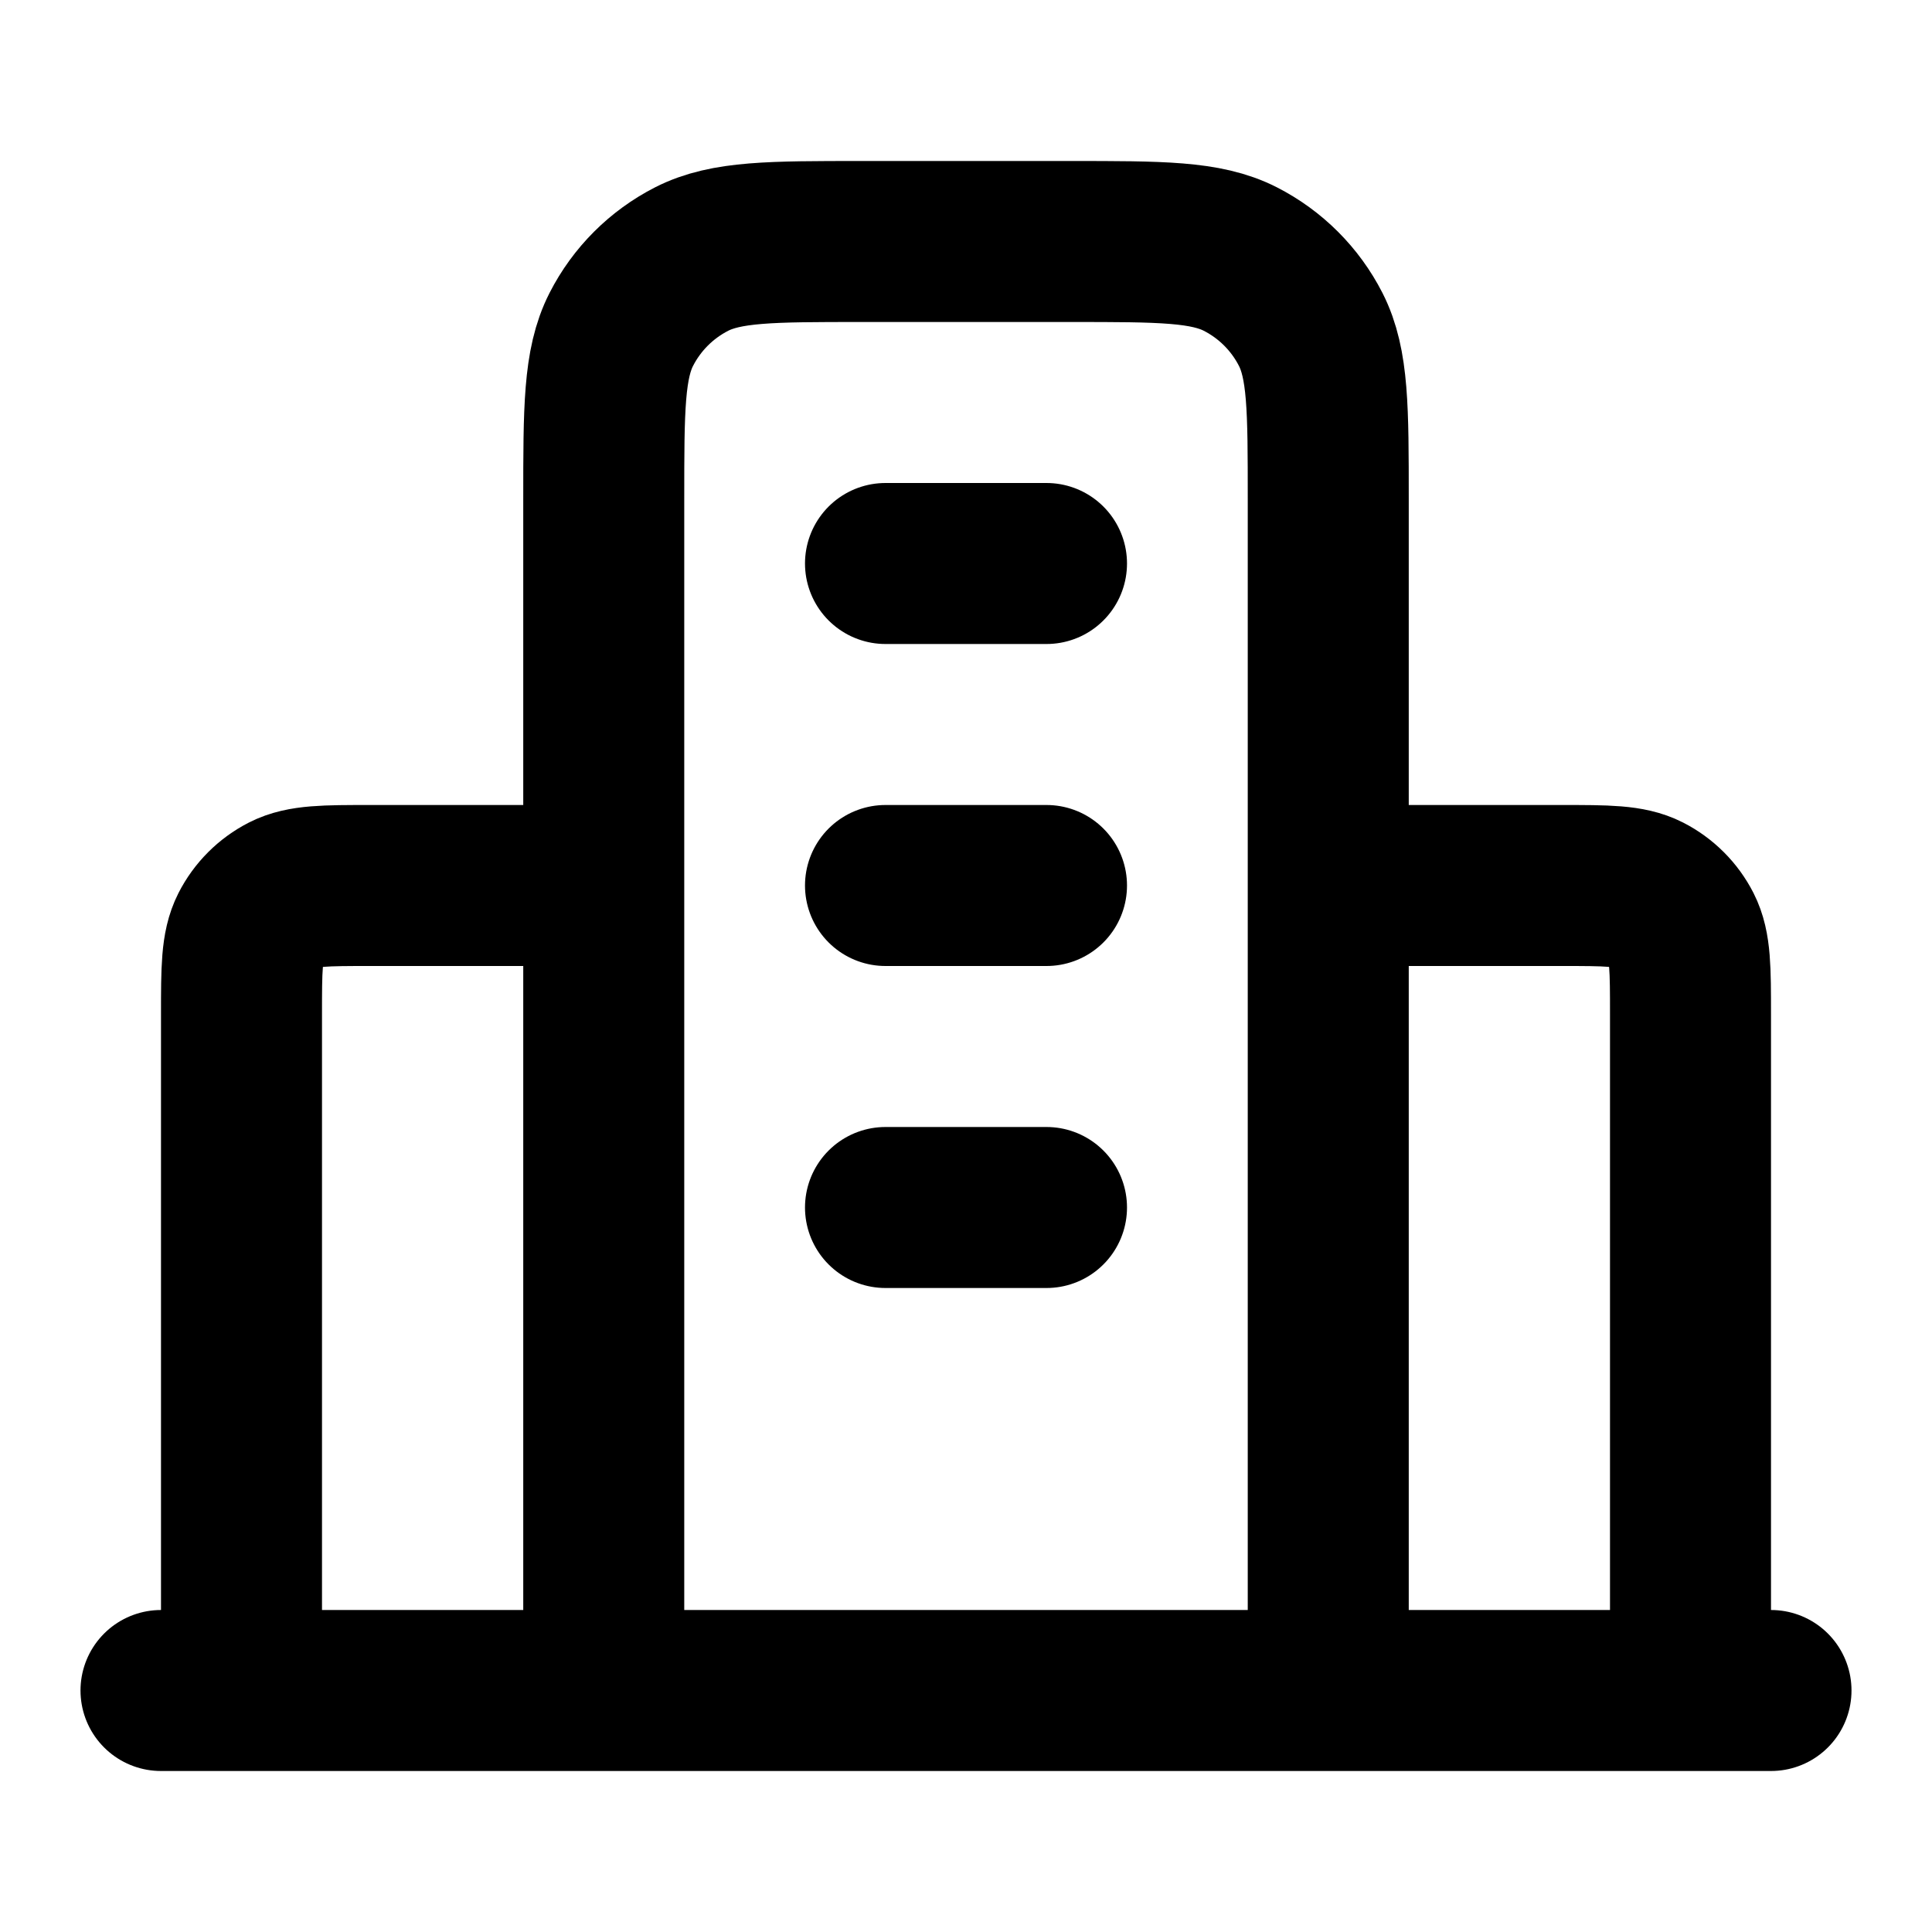
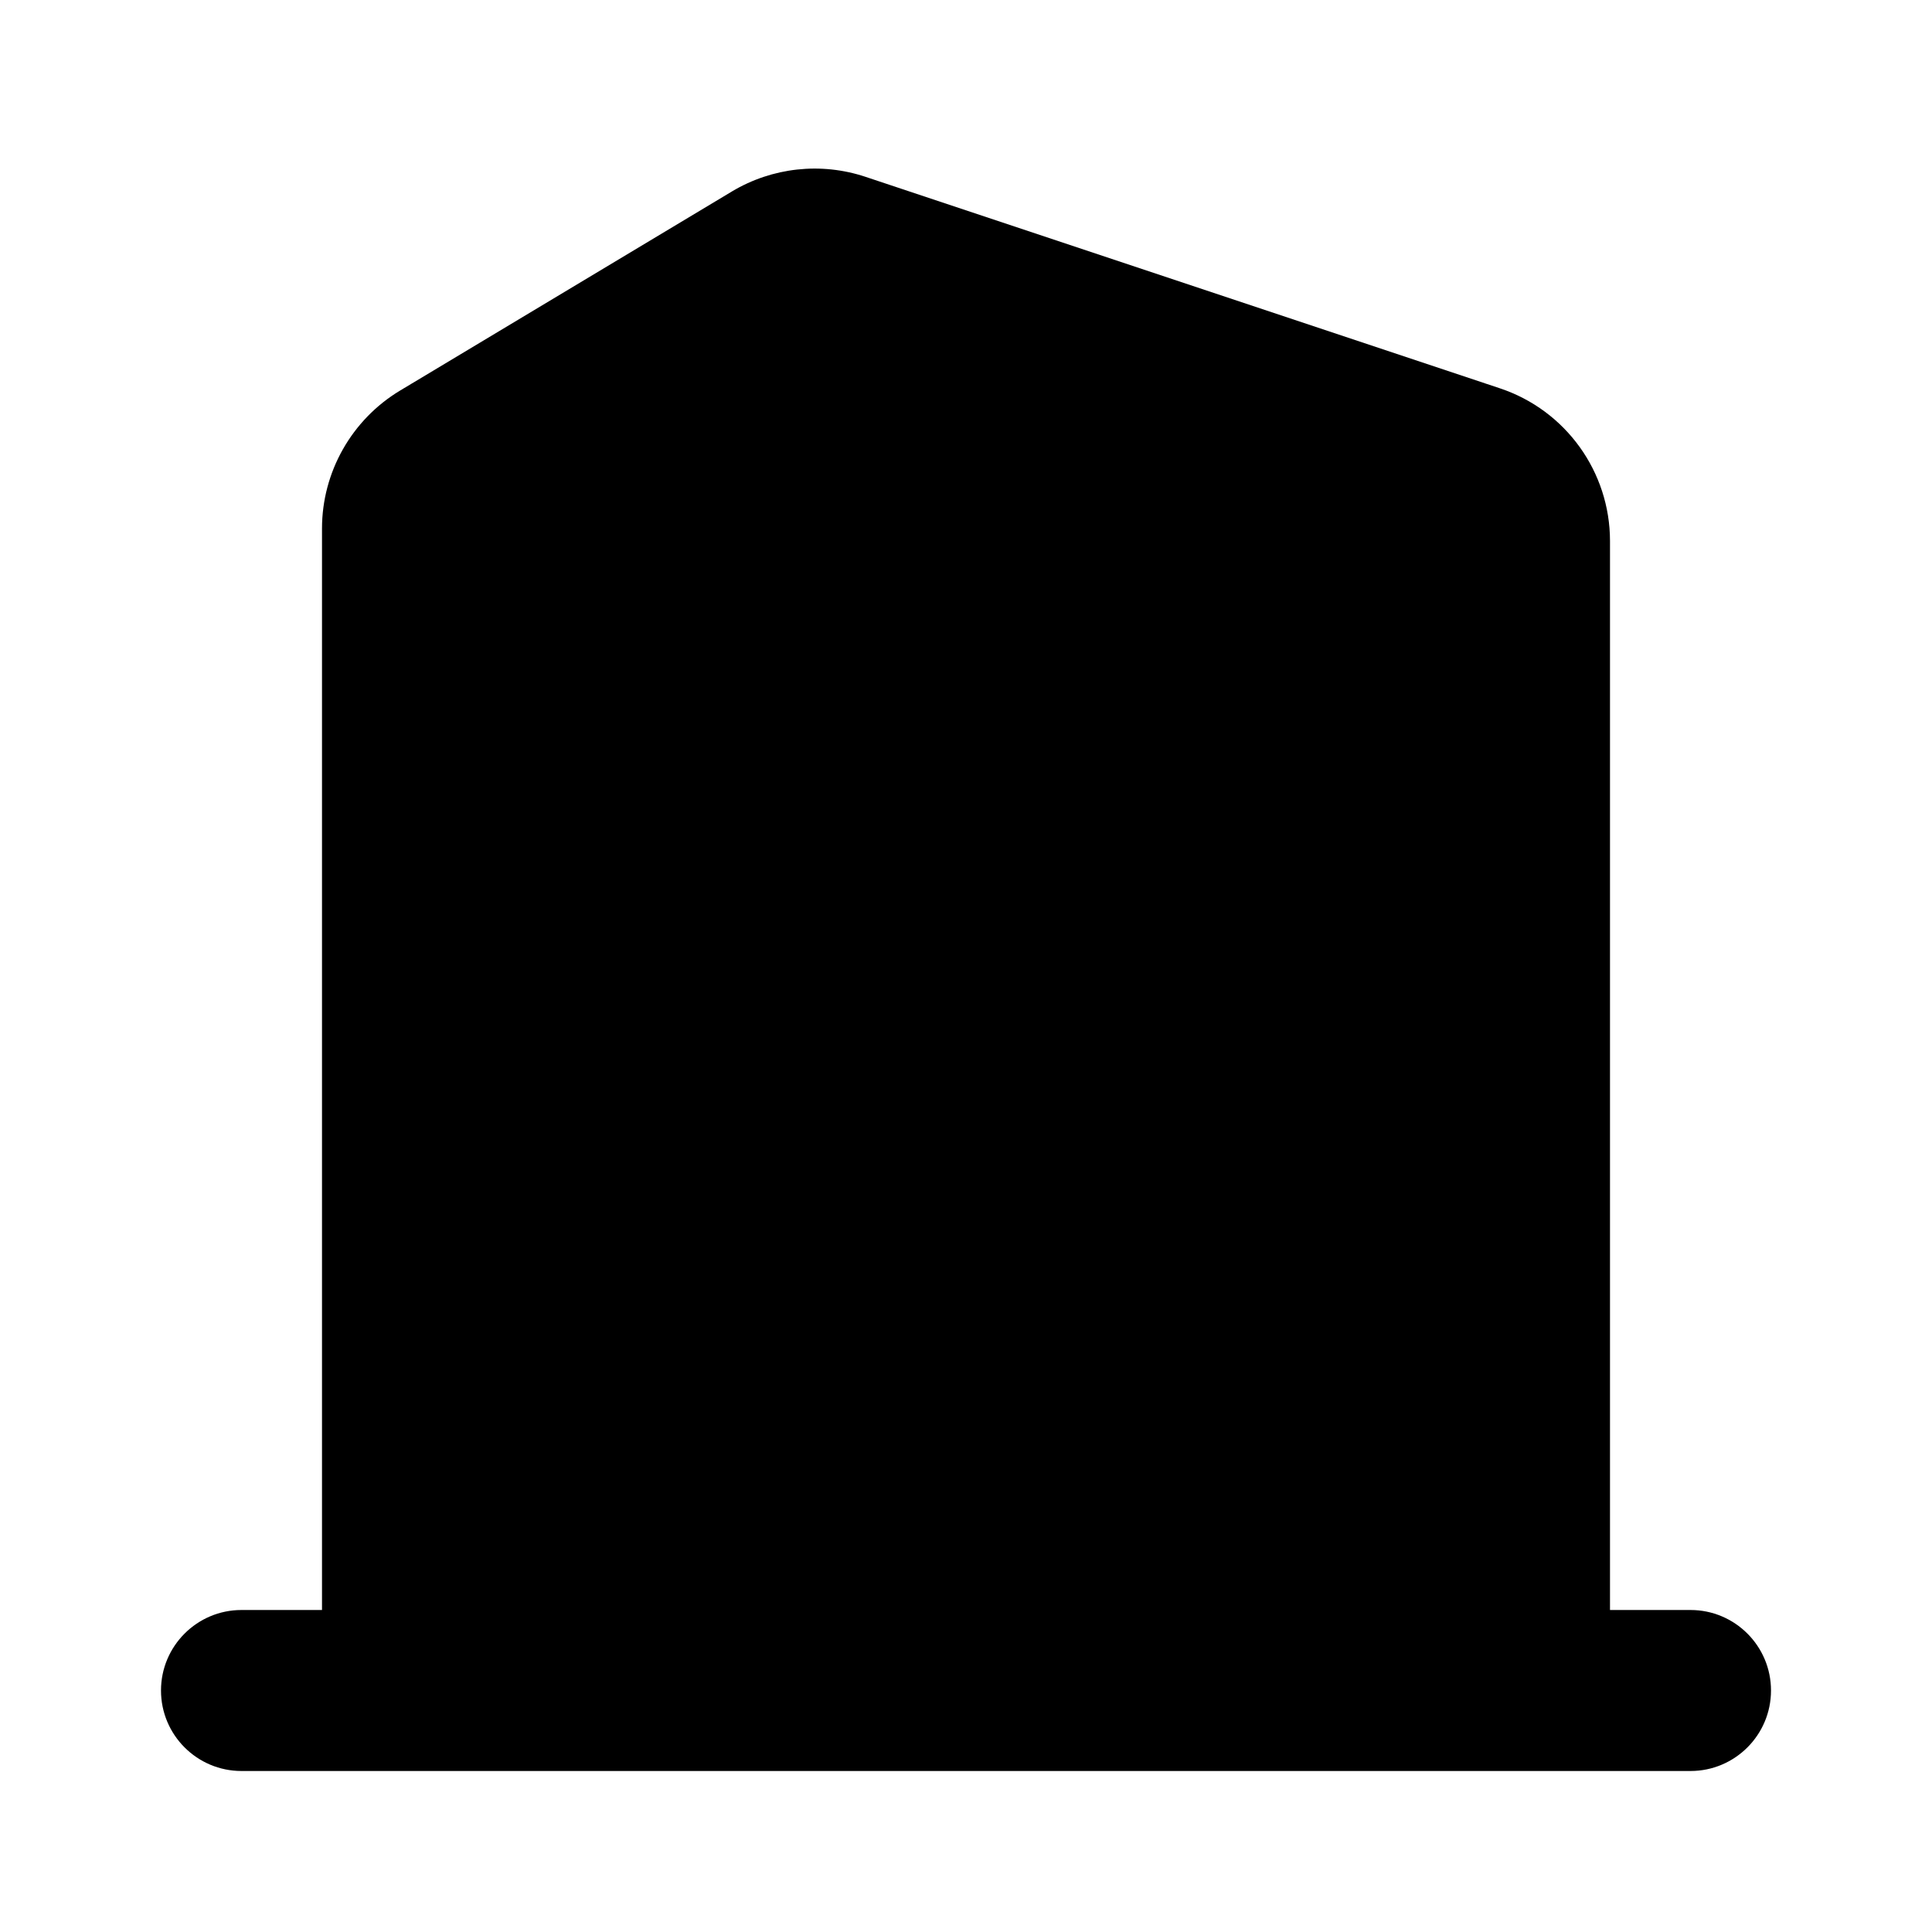
- <svg xmlns="http://www.w3.org/2000/svg" width="800px" height="800px" viewBox="0 0 24 24" fill="none">
-   <path d="M7.5 11H4.6C4.04 11 3.76 11 3.546 11.109C3.358 11.205 3.205 11.358 3.109 11.546C3 11.76 3 12.04 3 12.6V21M16.5 11H19.4C19.96 11 20.24 11 20.454 11.109C20.642 11.205 20.795 11.358 20.891 11.546C21 11.76 21 12.04 21 12.6V21M16.5 21V6.2C16.5 5.08 16.5 4.52 16.282 4.092C16.09 3.716 15.784 3.41 15.408 3.218C14.98 3 14.42 3 13.3 3H10.7C9.58 3 9.02 3 8.592 3.218C8.216 3.41 7.91 3.716 7.718 4.092C7.5 4.52 7.5 5.08 7.5 6.2V21M22 21H2M11 7H13M11 11H13M11 15H13" stroke="currentColor" stroke-width="2" stroke-linecap="round" stroke-linejoin="round" />
+ <svg xmlns="http://www.w3.org/2000/svg" width="800px" height="800px" viewBox="0 0 24 24">
+   <path fill="currentColor" d="M10.753,2.197 C10.199,2.012 9.592,2.079 9.091,2.379 L4.971,4.851 C4.369,5.213 4,5.864 4,6.566 L4,20 L3,20 C2.448,20 2,20.448 2,21 C2,21.552 2.448,22 3,22 L21,22 C21.552,22 22,21.552 22,21 C22,20.448 21.552,20 21,20 L20,20 L20,6.721 C20,5.86 19.449,5.096 18.633,4.824 L10.753,2.197 Z M9,4.766 L6,6.566 L6,20 L9,20 L9,4.766 Z" />
</svg>
